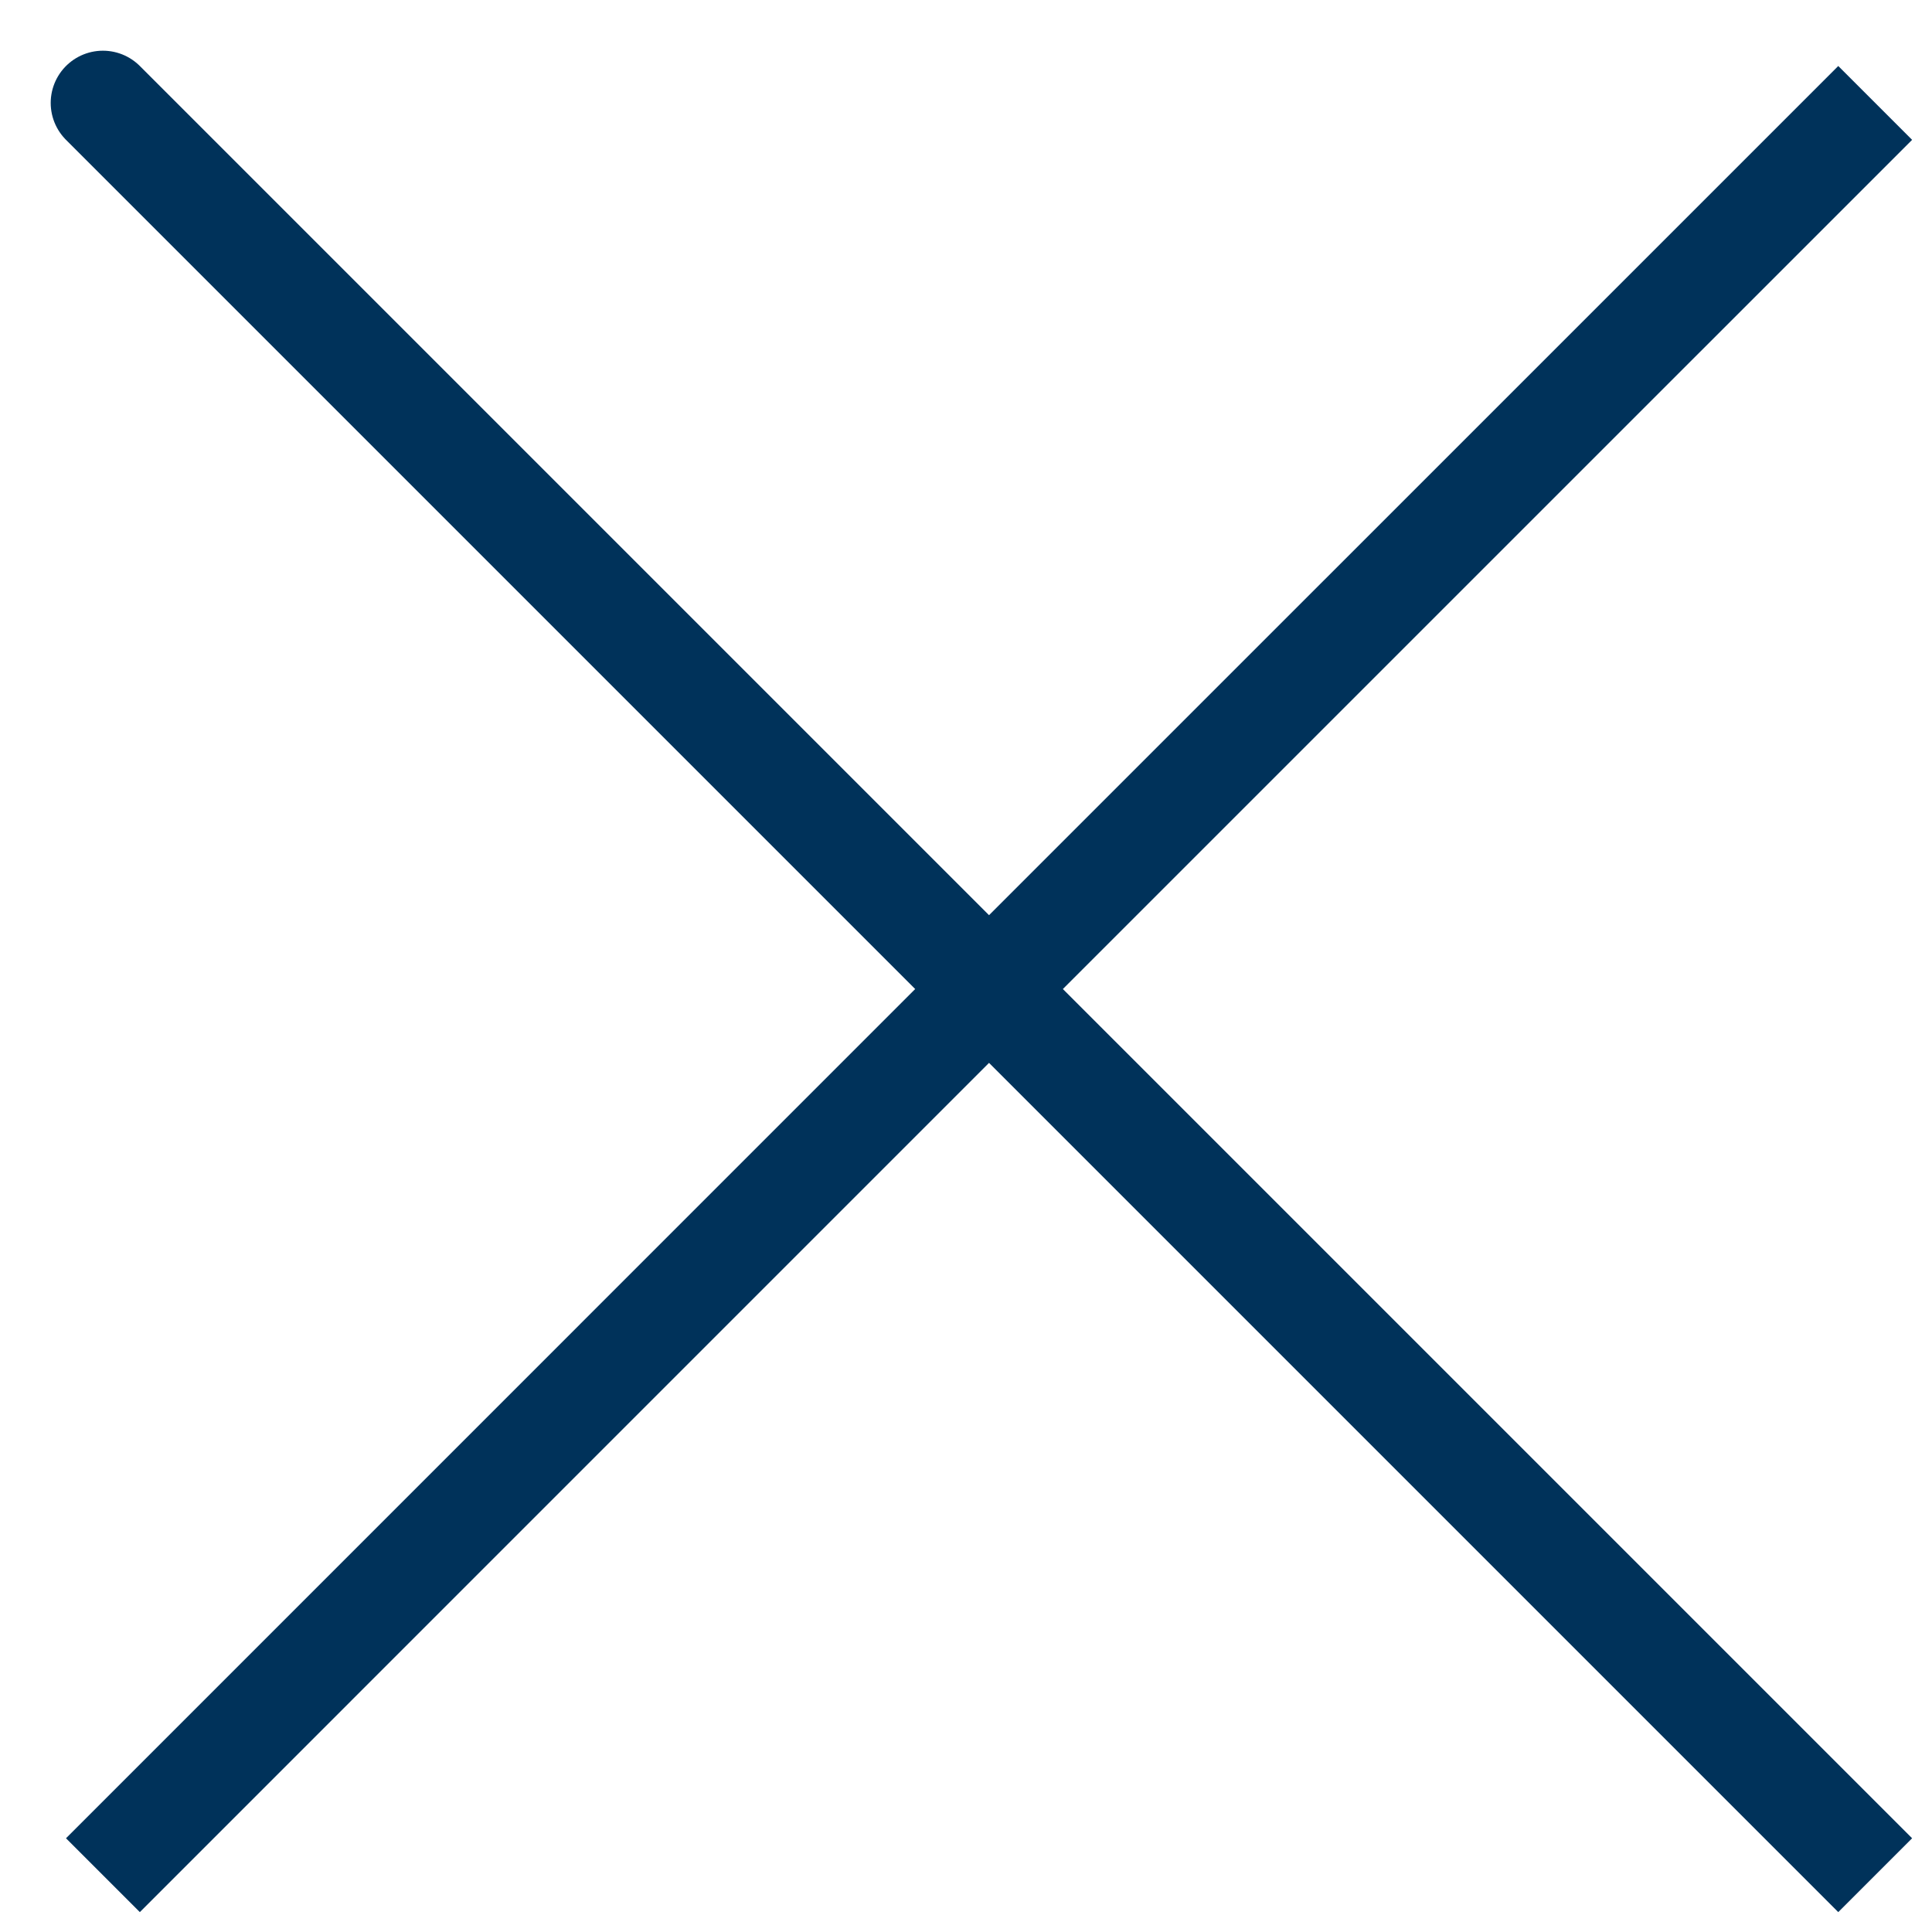
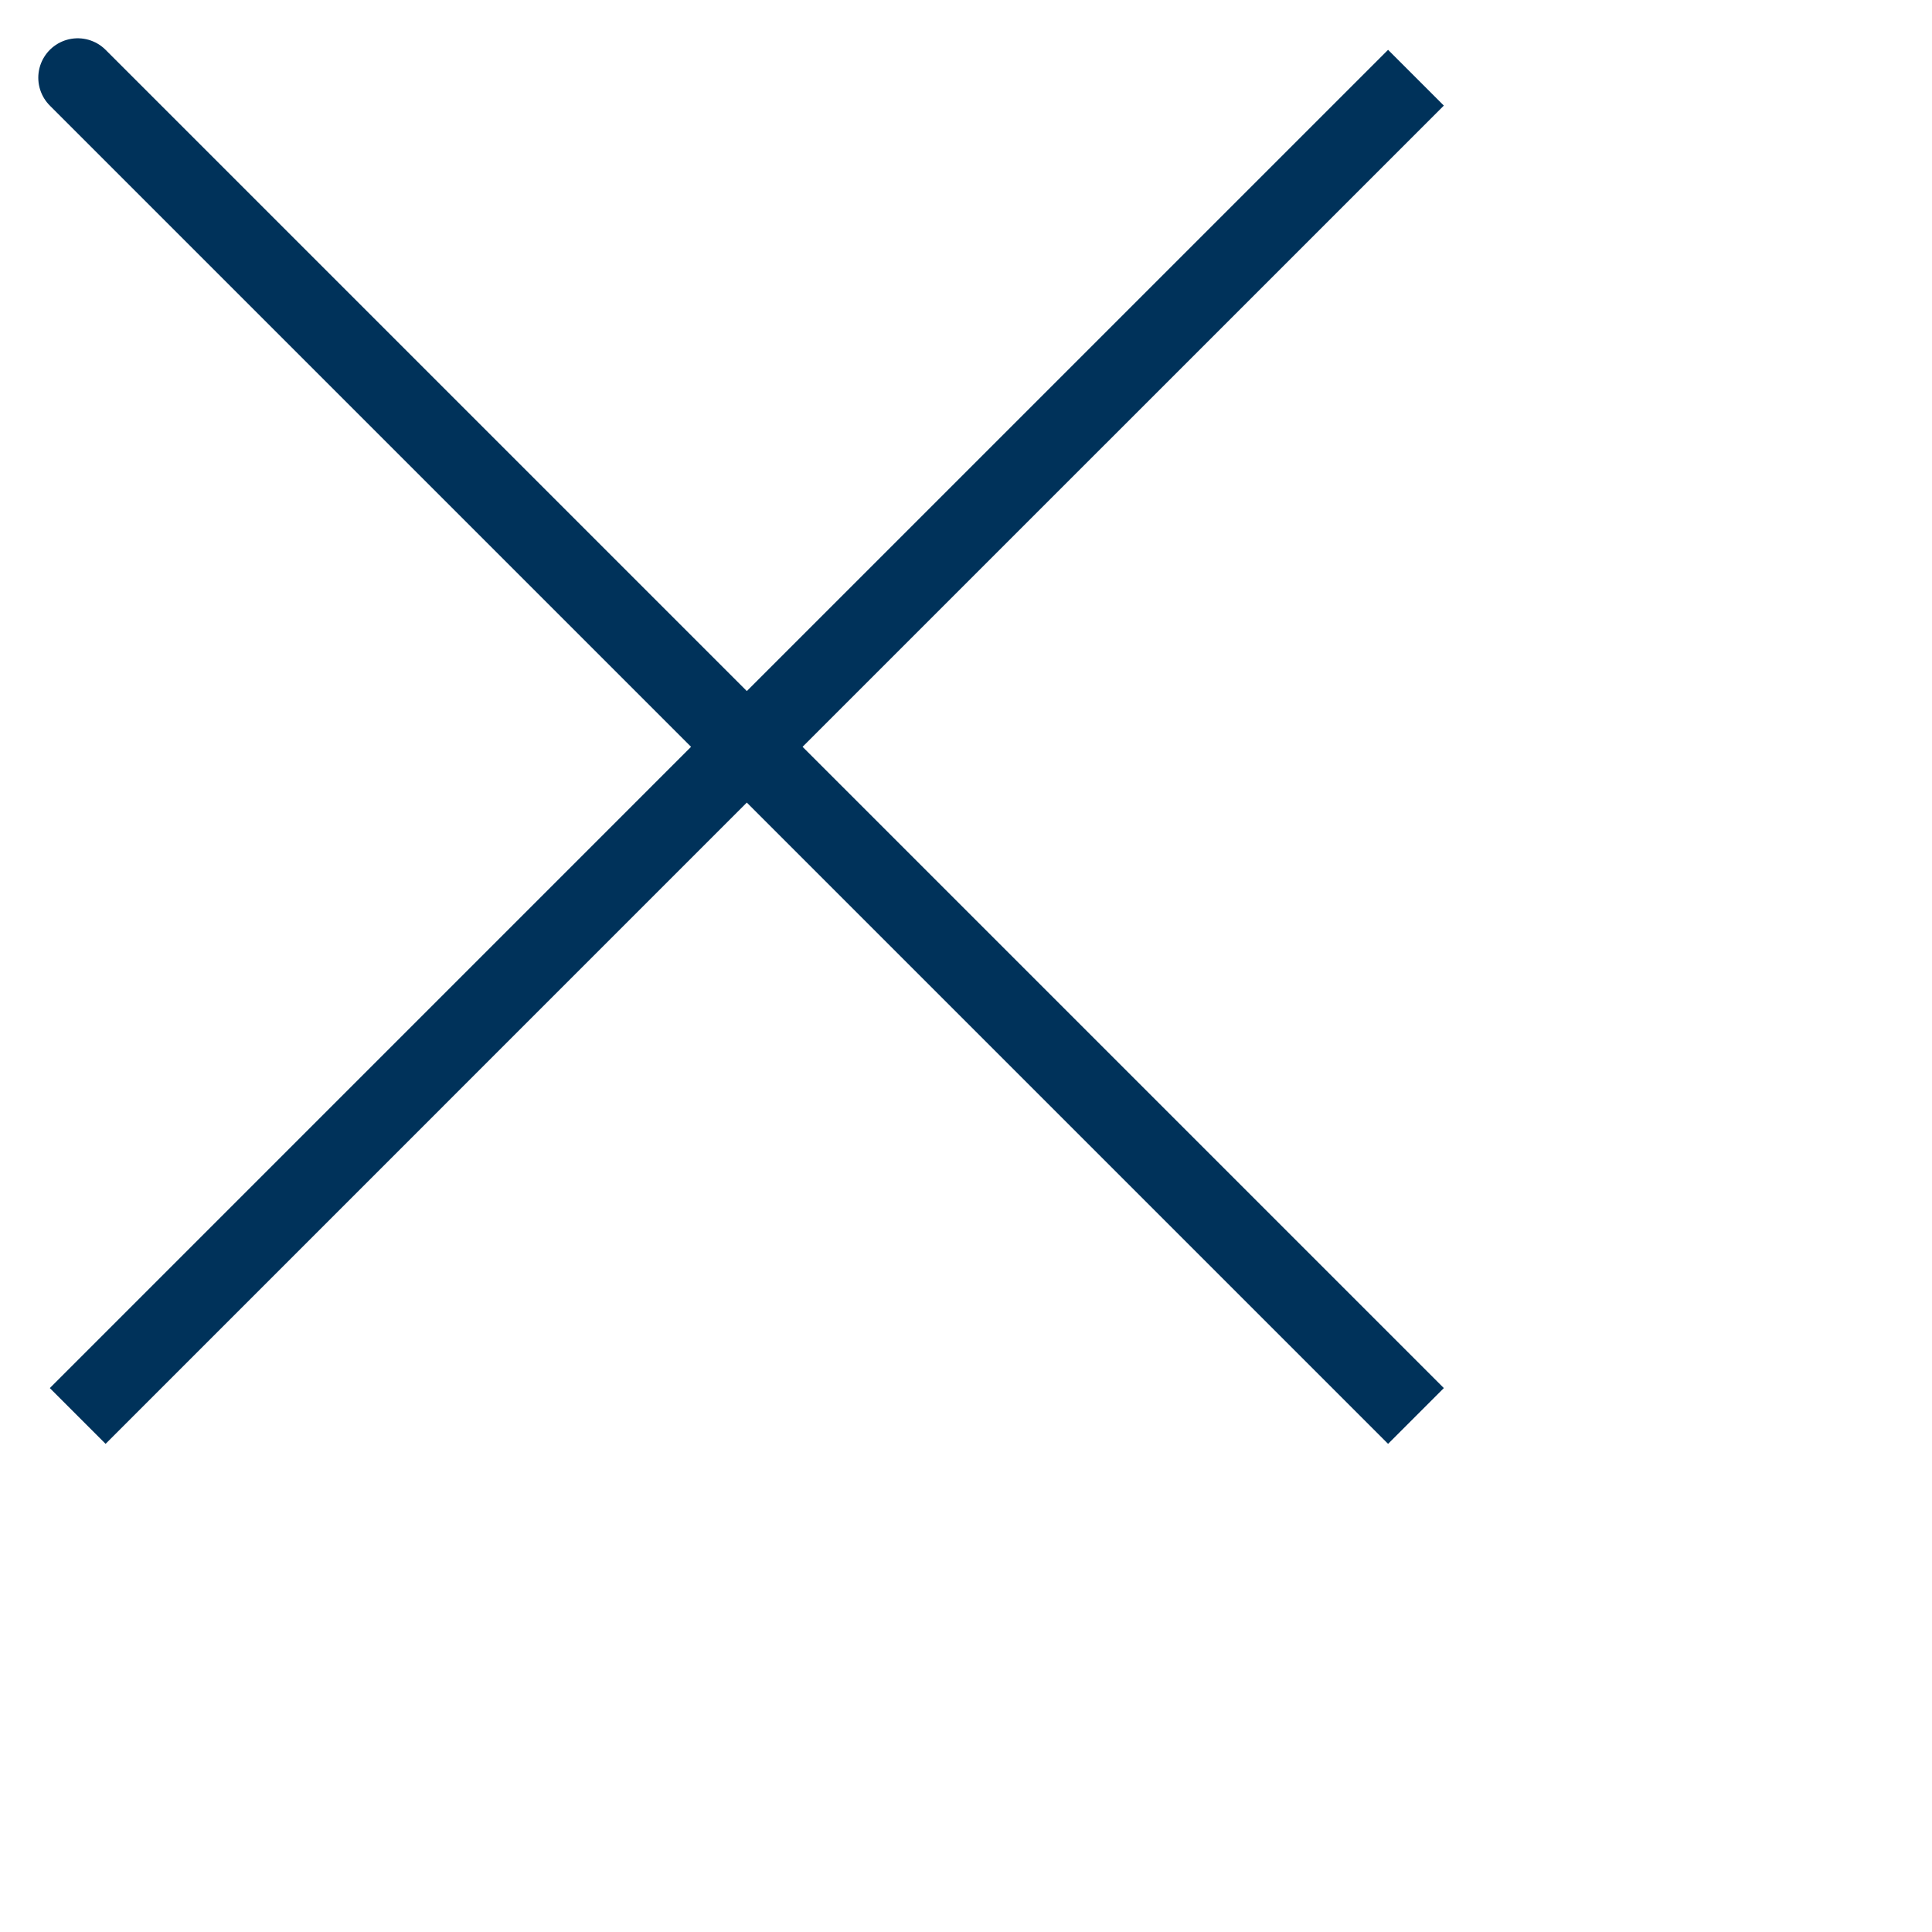
- <svg xmlns="http://www.w3.org/2000/svg" width="37" height="37" viewBox="0 0 37 37" fill="none">
+ <svg xmlns="http://www.w3.org/2000/svg" width="49" height="49" viewBox="0 0 49 49" fill="none">
  <path d="M18.941 18.941L1.971 1.971M1.971 35.912L18.941 18.941L1.971 35.912ZM18.941 18.941L35.912 1.971L18.941 18.941ZM18.941 18.941L35.912 35.912L18.941 18.941Z" stroke="#00325A" stroke-width="2" stroke-linecap="round" />
</svg>
